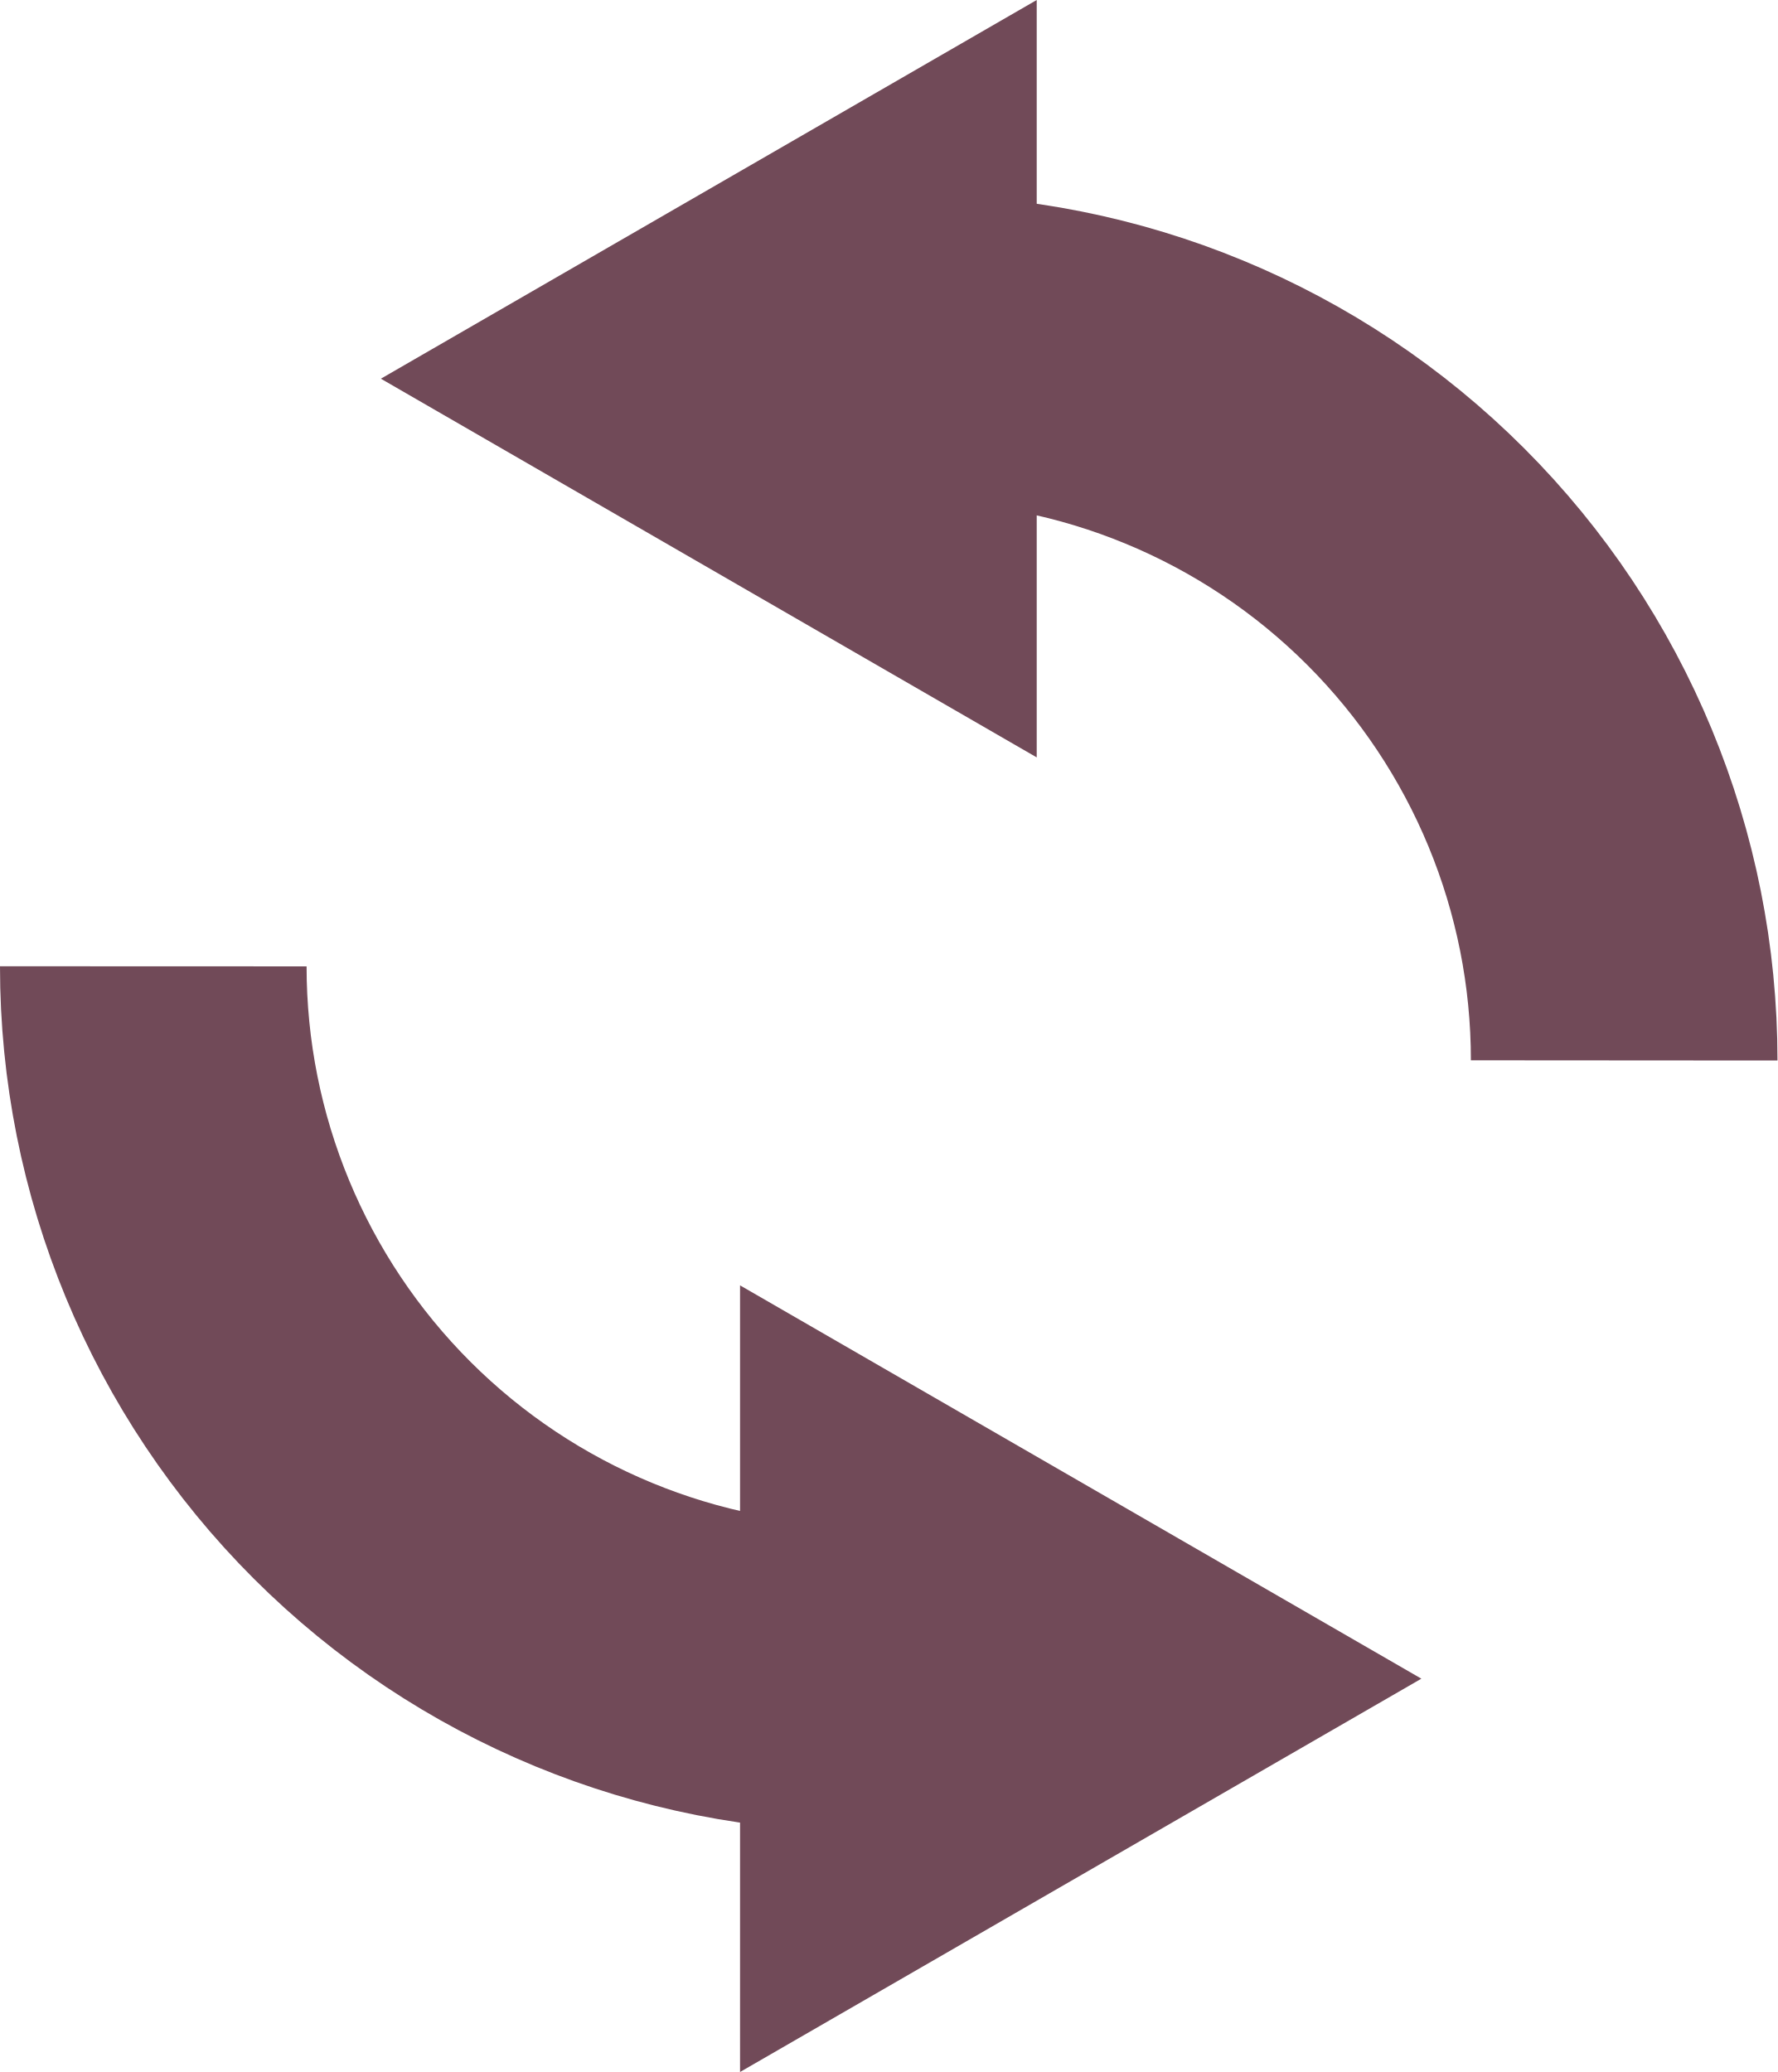
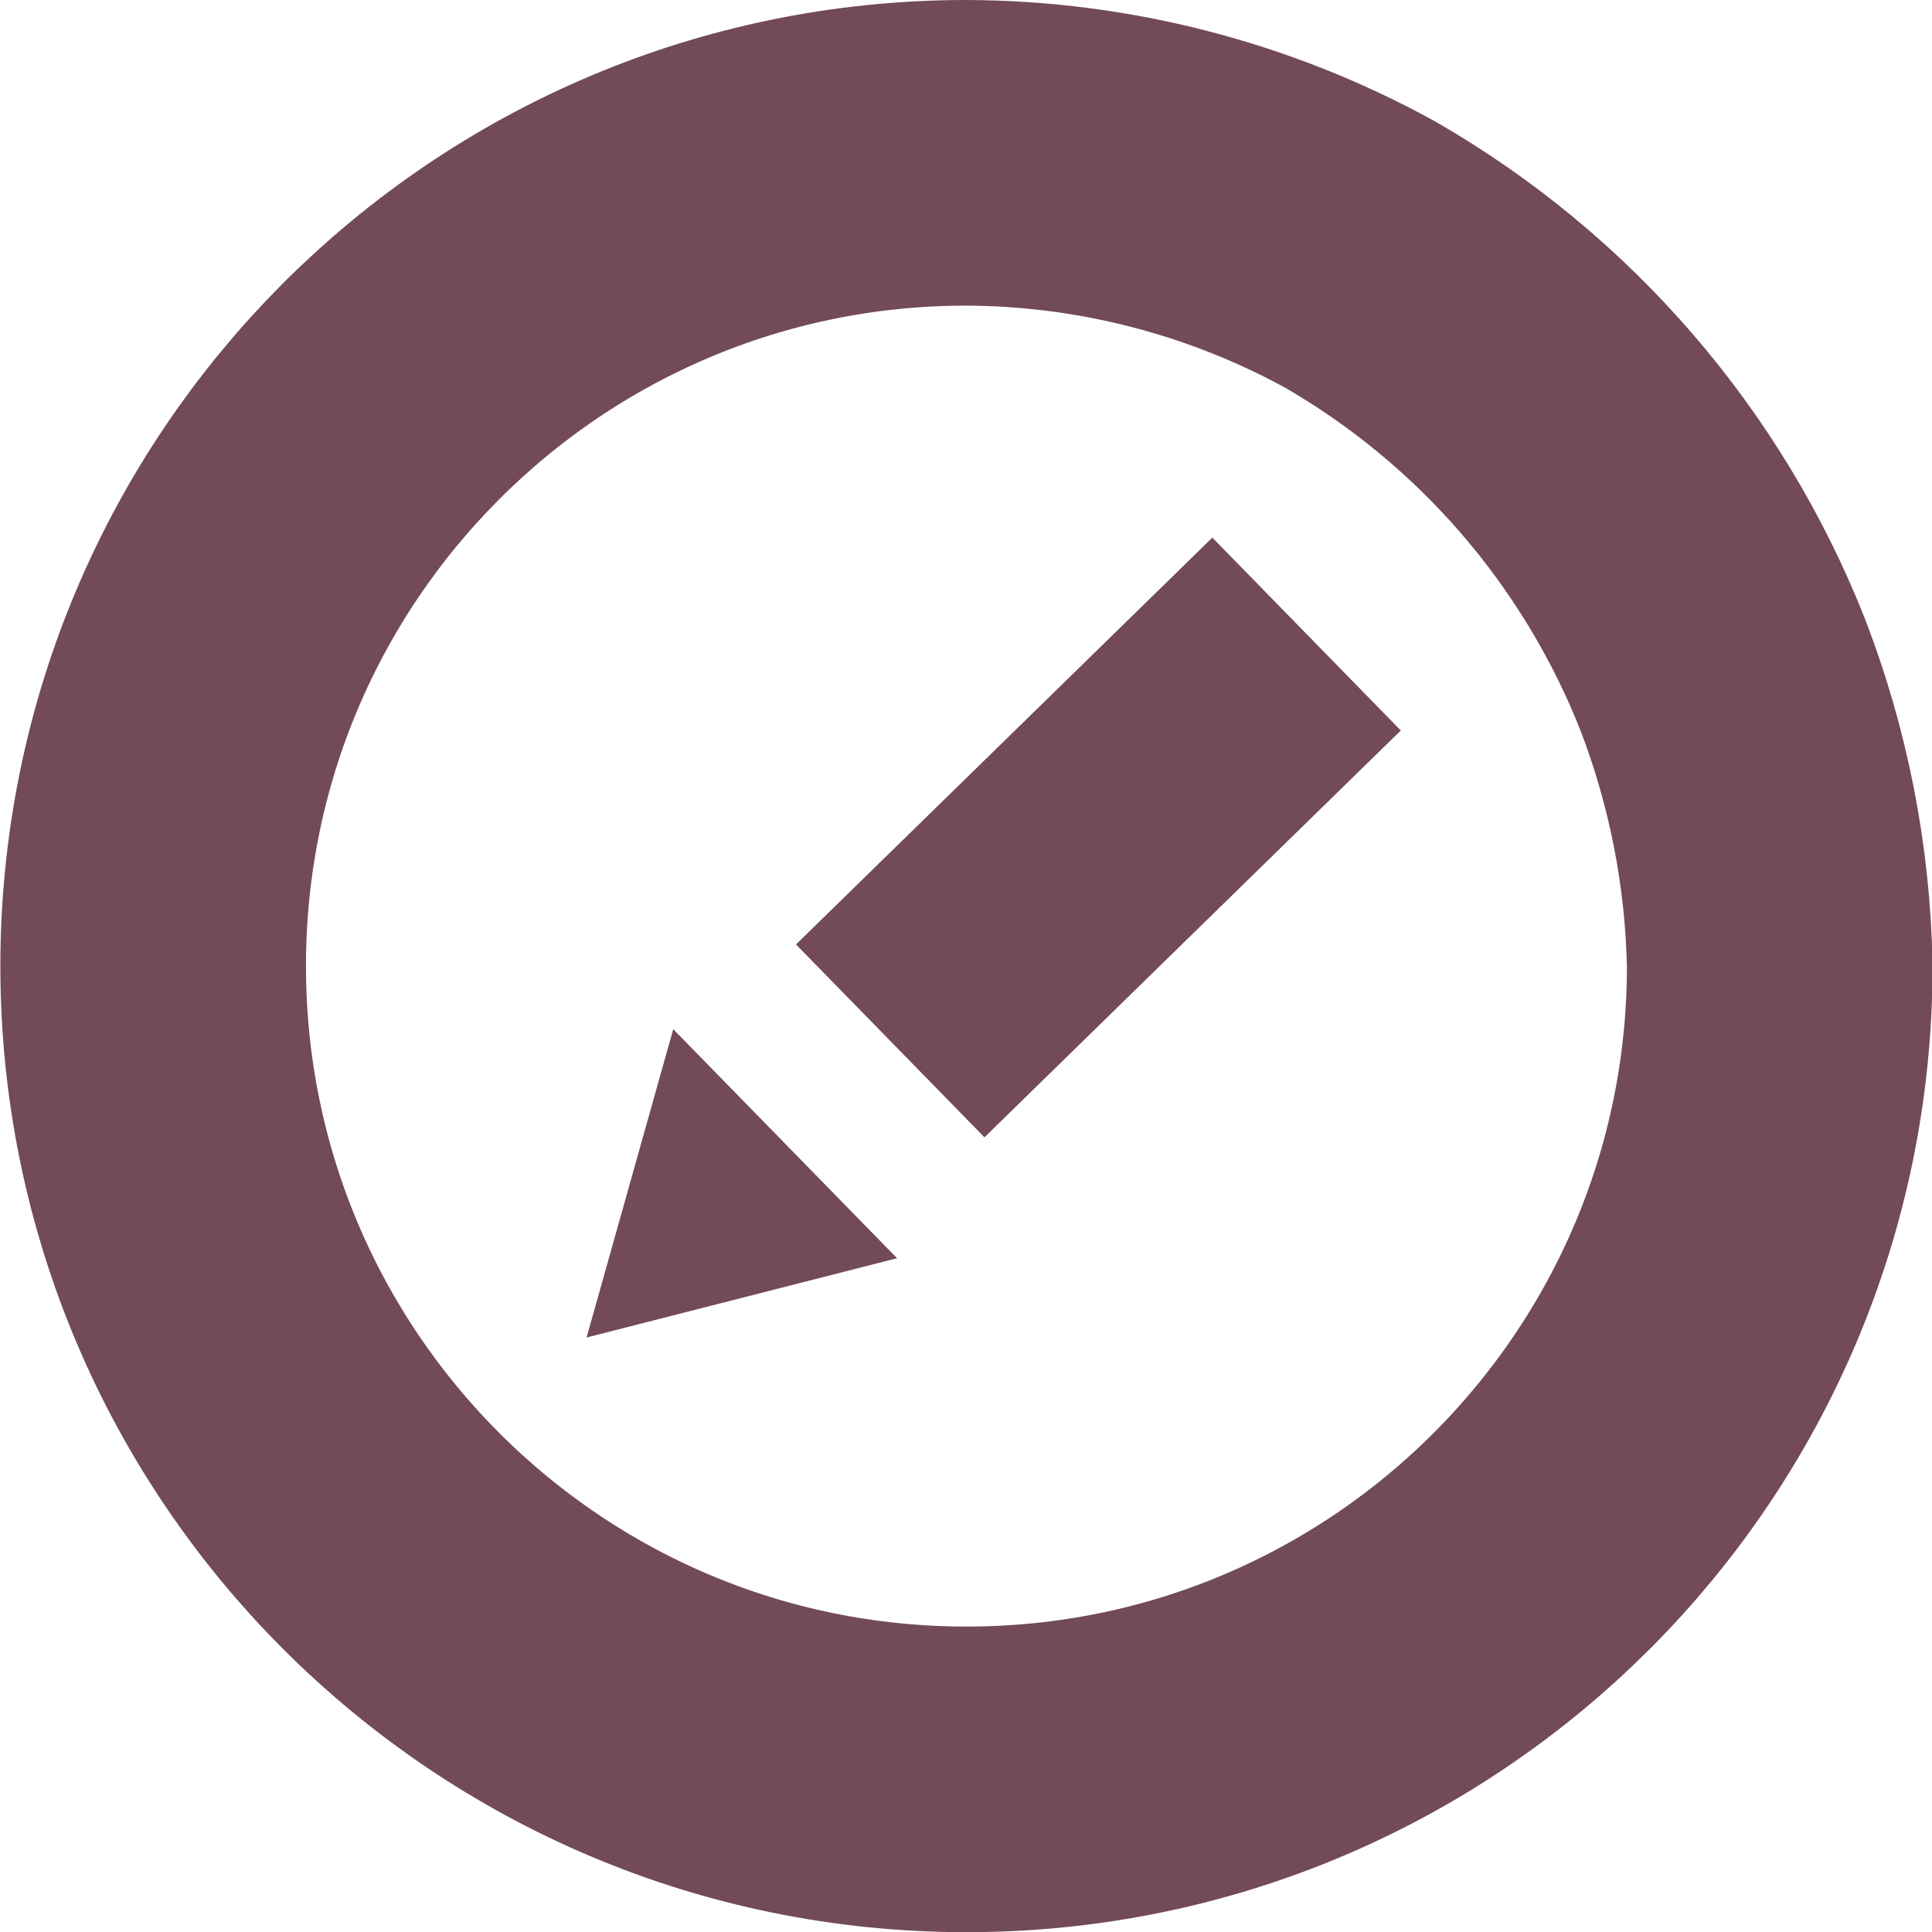
- <svg xmlns="http://www.w3.org/2000/svg" id="Layer_1" data-name="Layer 1" viewBox="0 0 75.37 87.87">
+ <svg xmlns="http://www.w3.org/2000/svg" viewBox="0 0 107.47 107.47">
  <defs>
-     <style>.cls-1{fill:none;stroke:#714a58;stroke-miterlimit:10;stroke-width:13px;}.cls-2{fill:#714a58;}</style>
+     <style>.cls-1,.cls-3{fill:none;stroke:#724a59;stroke-miterlimit:10;}.cls-1{stroke-width:17px;}.cls-2{fill:#724a59;}.cls-3{stroke-width:15px;}</style>
  </defs>
-   <path class="cls-1" d="M221.76,460.32A30.19,30.19,0,0,0,252,490.52" transform="translate(-215.26 -419.34)" />
-   <path class="cls-1" d="M284.13,464.31a30.19,30.19,0,0,0-30.21-30.21" transform="translate(-215.26 -419.34)" />
-   <polygon class="cls-2" points="60.27 71.19 31.38 54.51 31.38 87.87 60.27 71.19" />
-   <polygon class="cls-2" points="16.15 16.06 43.96 32.12 43.96 0 16.15 16.06" />
+   <g id="Layer_2" data-name="Layer 2">
+     <g id="Layer_1-2" data-name="Layer 1">
+       <path class="cls-1" d="M99,53.74A45.24,45.24,0,1,1,53.74,8.5a45.87,45.87,0,0,1,21.92,5.66A46.83,46.83,0,0,1,95.81,37.48,47.6,47.6,0,0,1,99,53.74Z" />
+       <polygon class="cls-2" points="32.63 74.4 49.9 69.99 37.45 57.25 32.63 74.4" />
+       <line class="cls-3" x1="49.52" y1="57.9" x2="72.68" y2="35.27" />
+     </g>
+   </g>
</svg>
